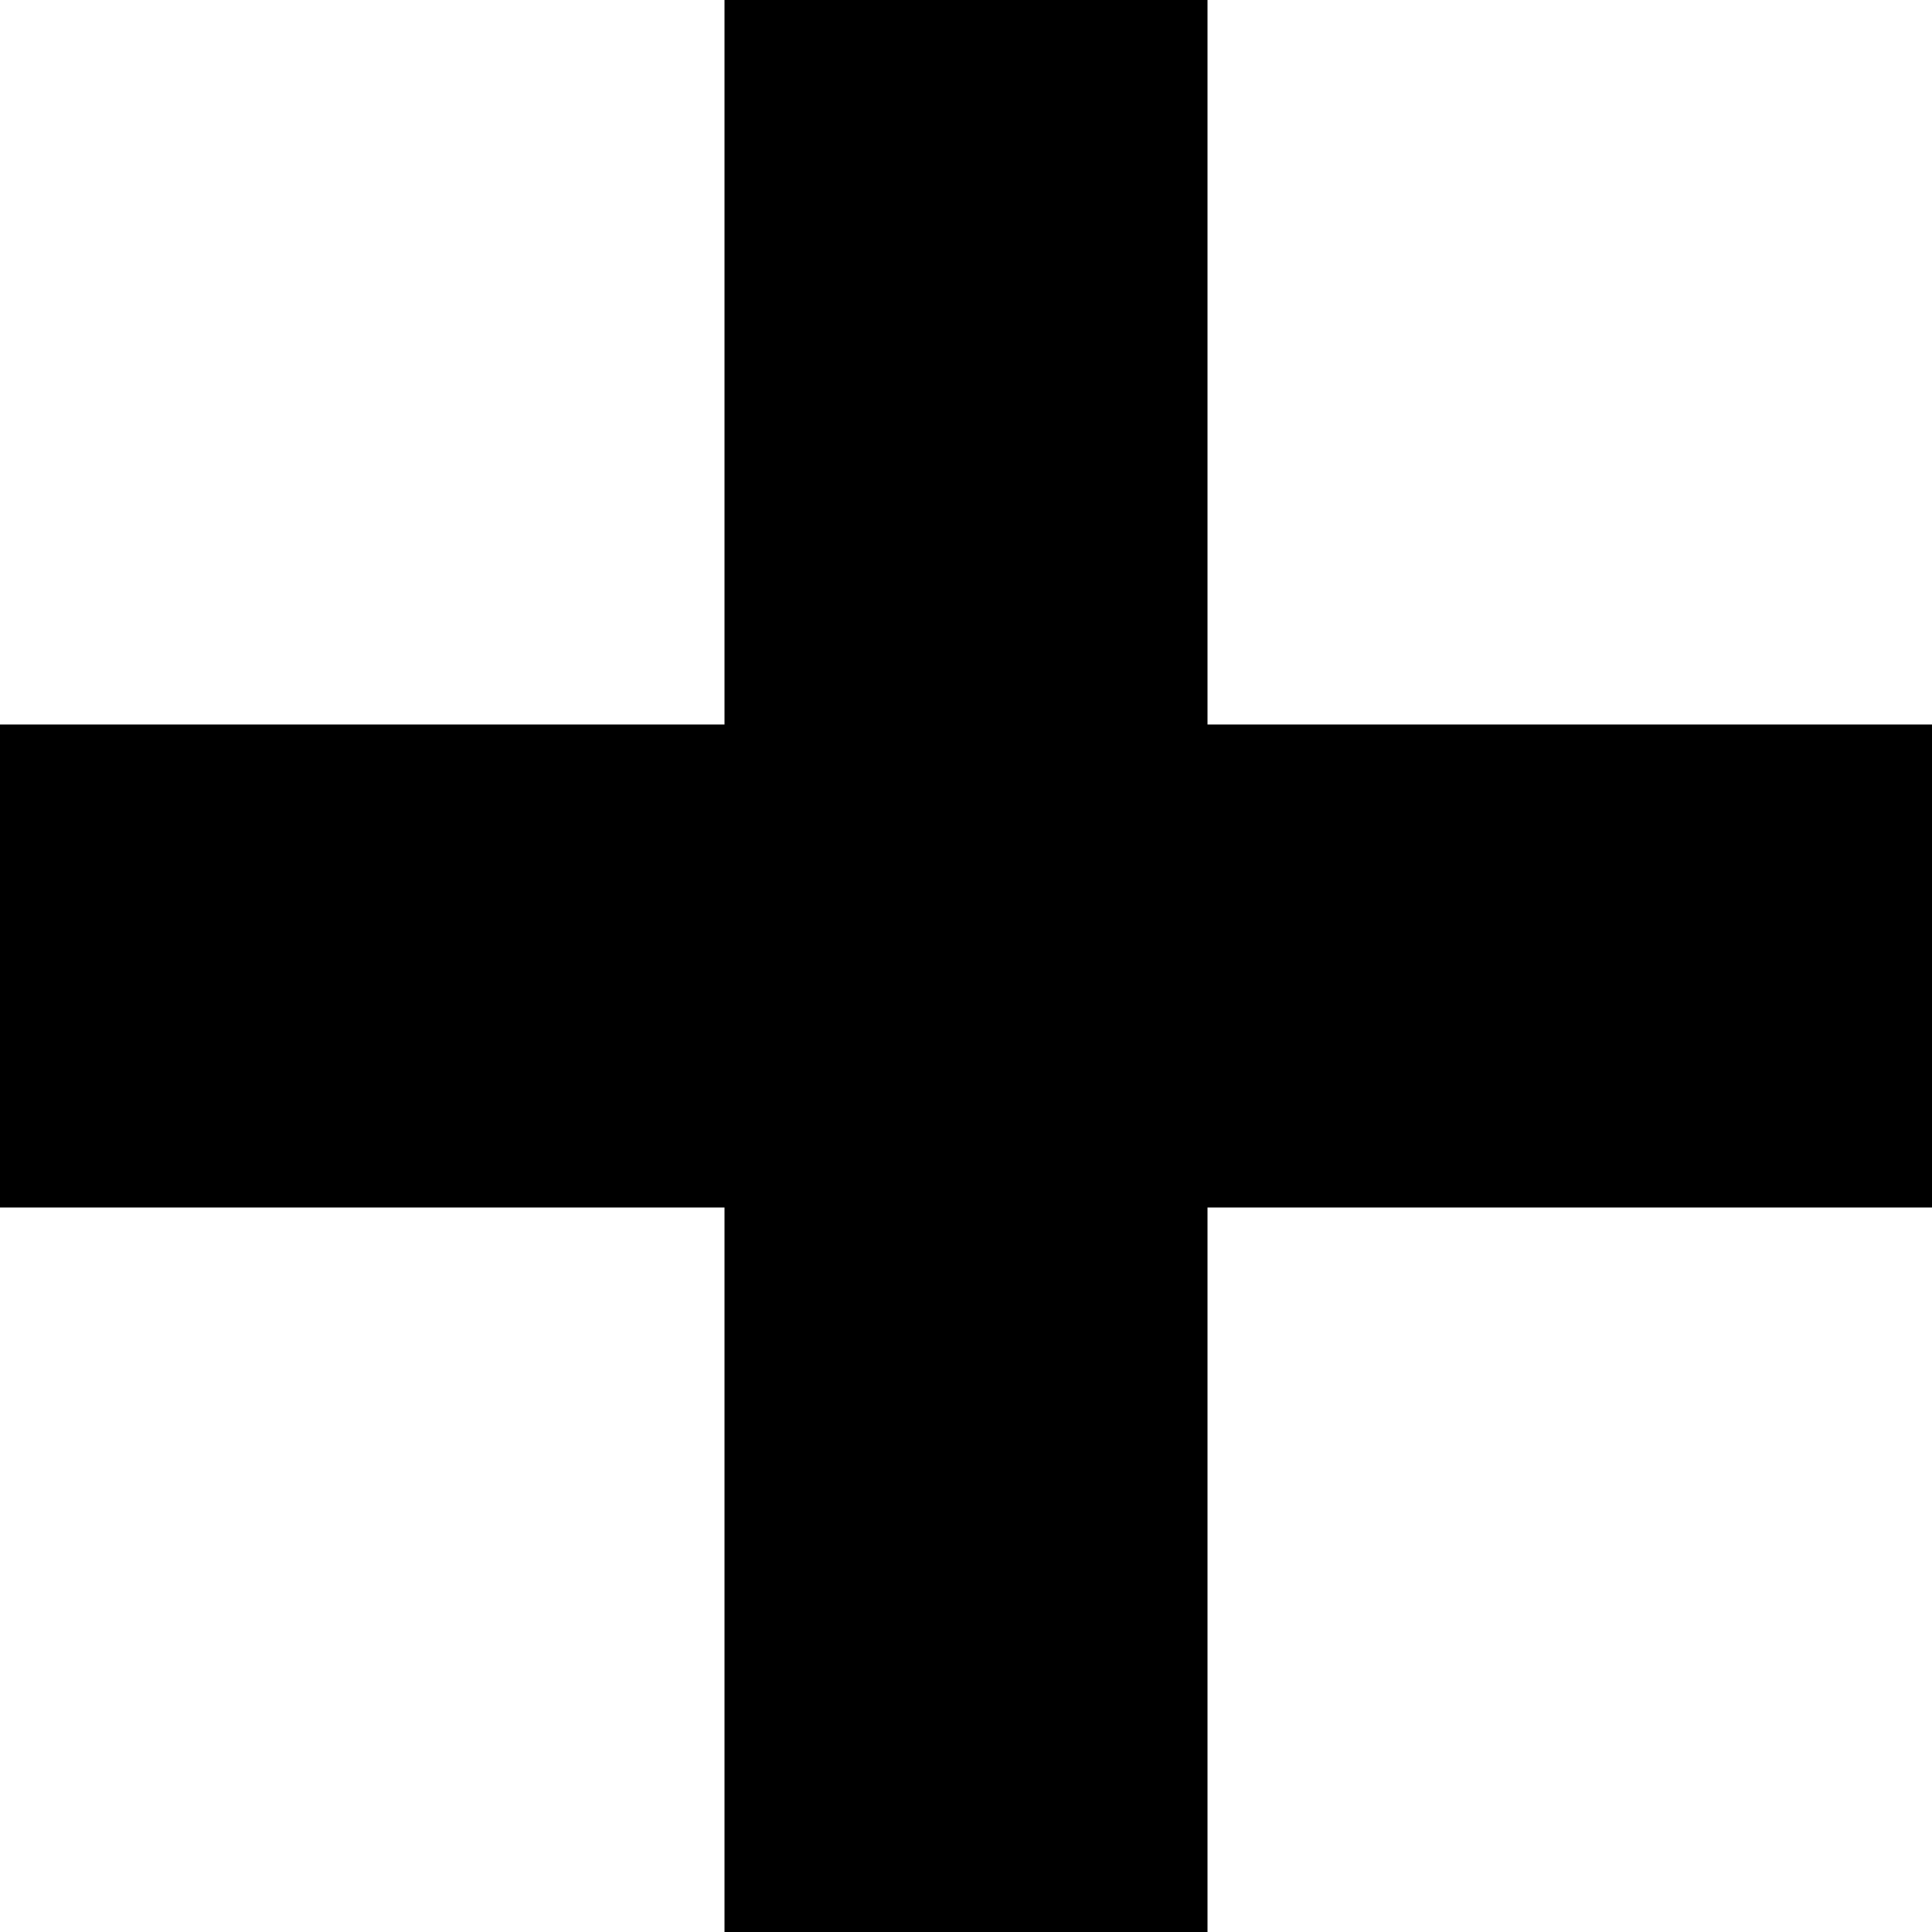
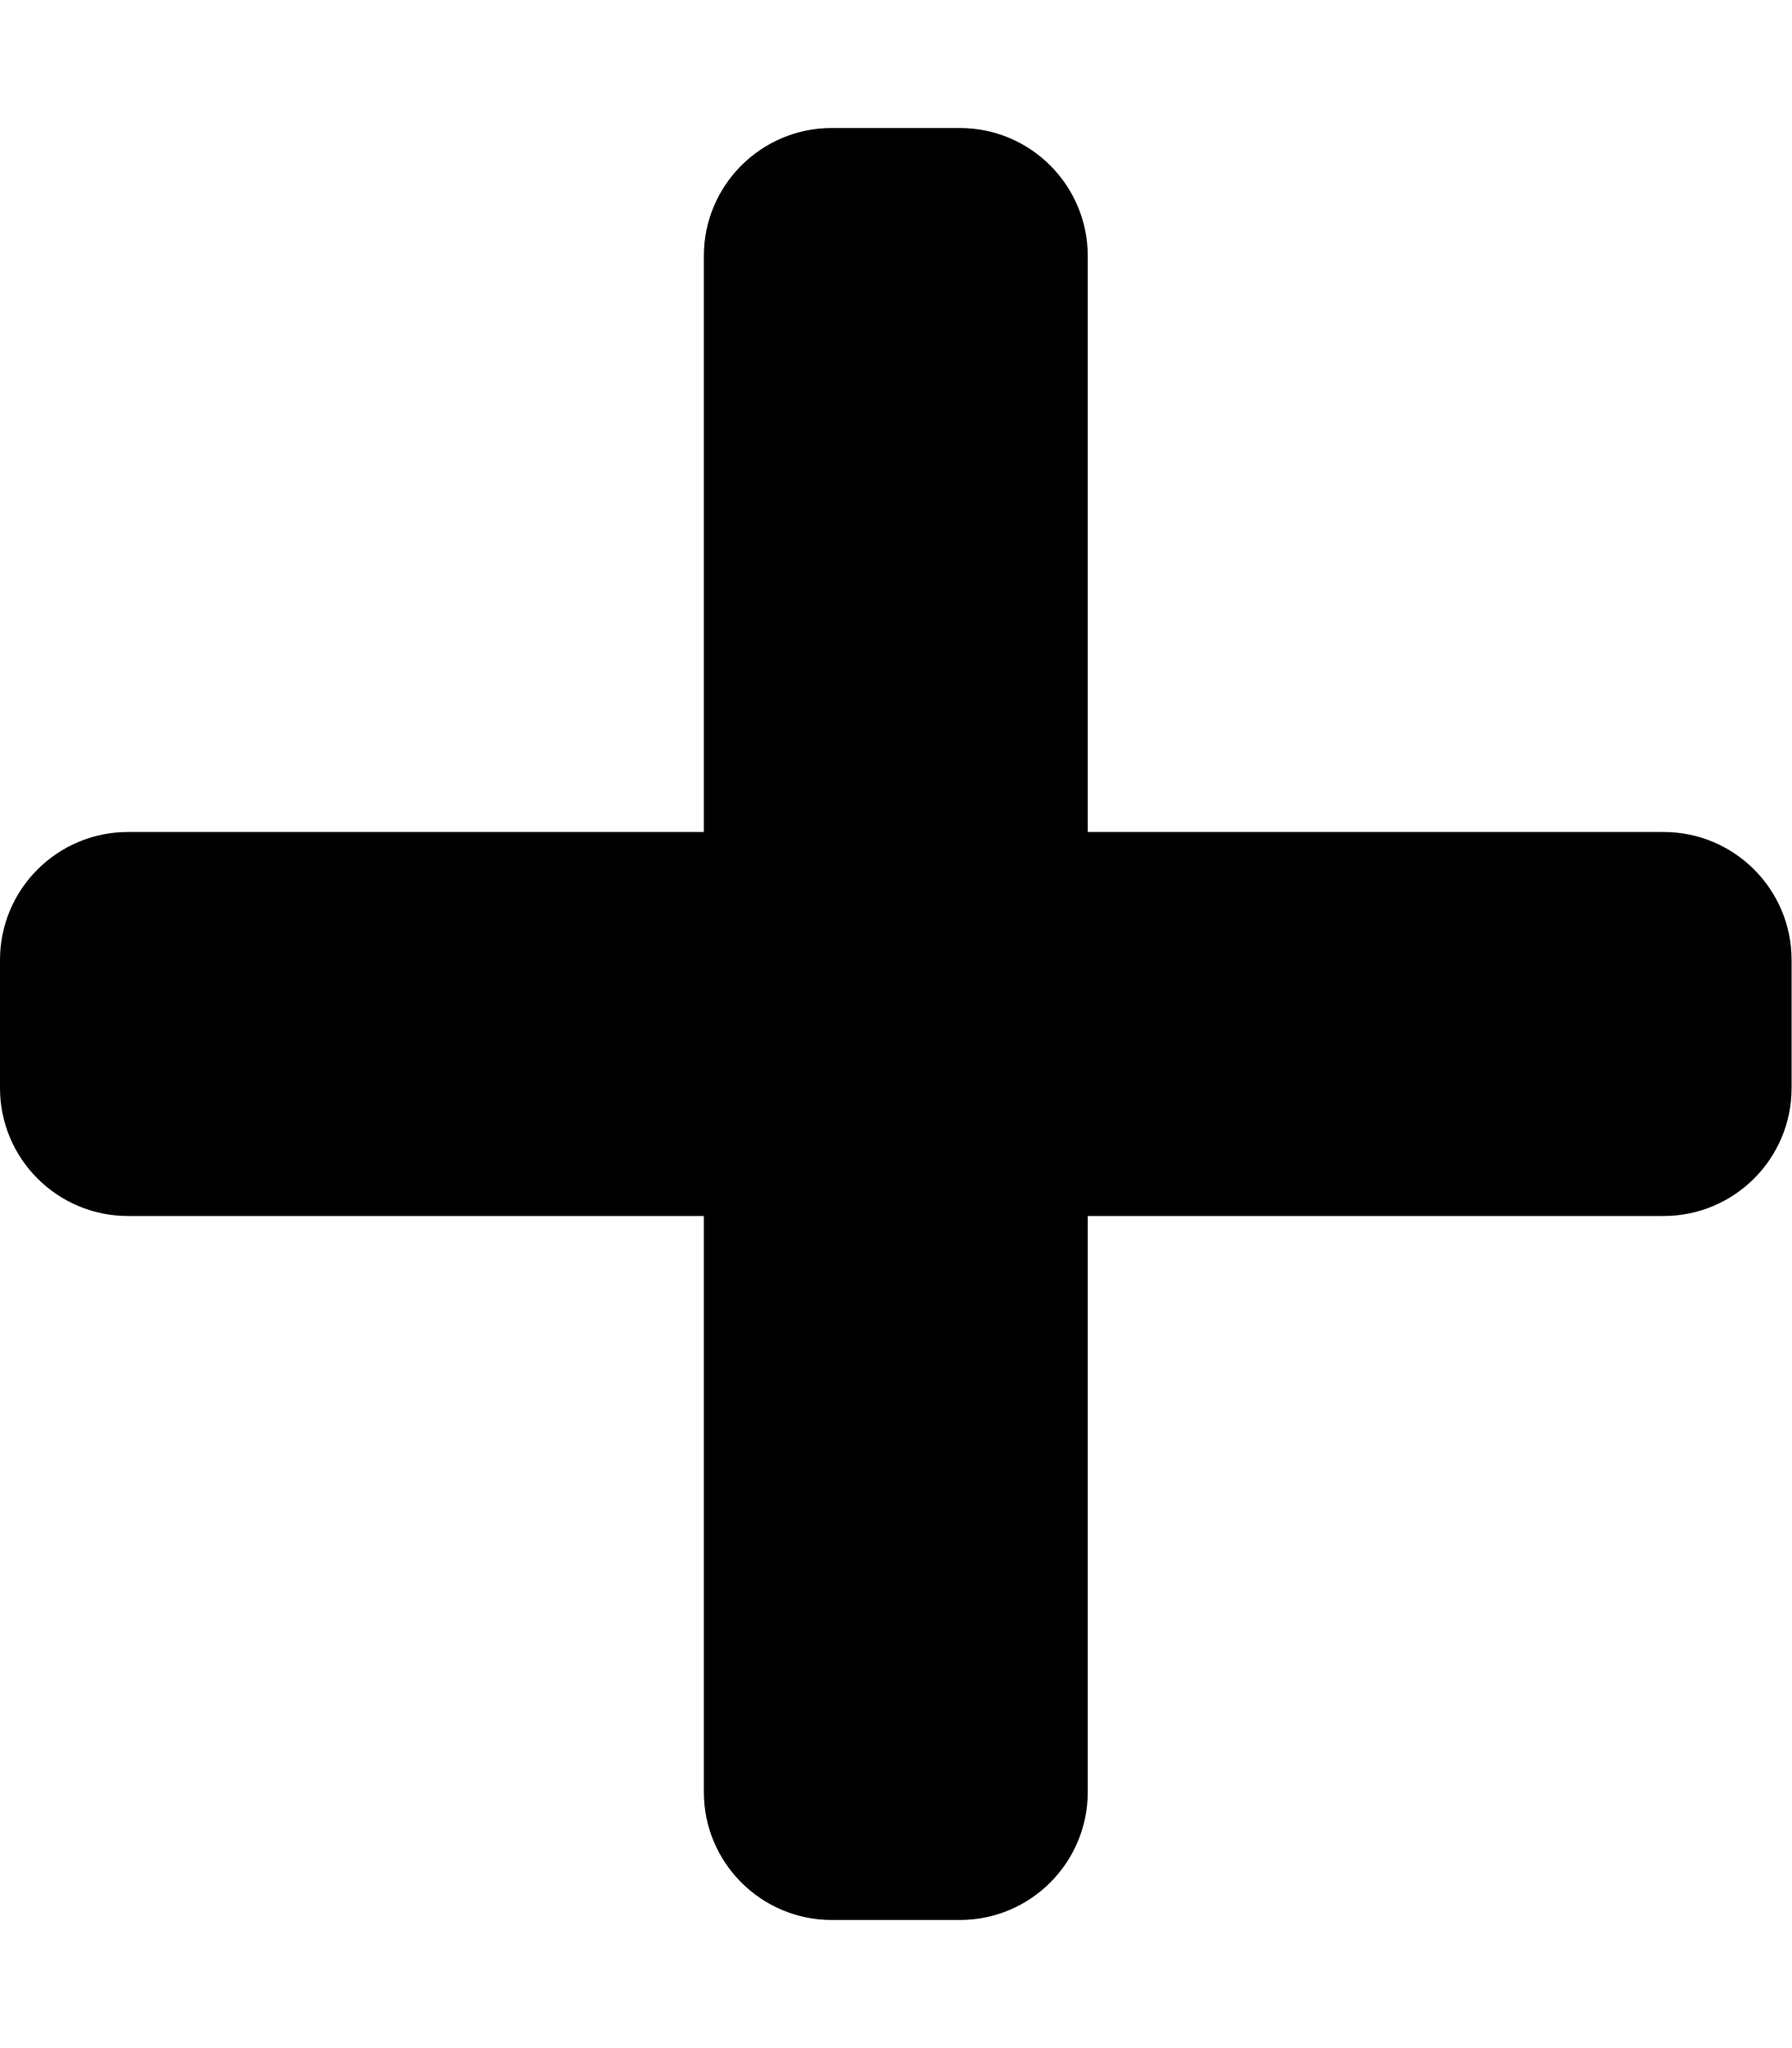
- <svg xmlns="http://www.w3.org/2000/svg" id="Layer_1" data-name="Layer 1" viewBox="0 0 30 30">
-   <polygon points="18.75 11.25 18.75 0 11.25 0 11.25 11.25 0 11.25 0 18.75 11.25 18.75 11.25 30 18.75 30 18.75 18.75 30 18.75 30 11.25 18.75 11.25" />
+ <svg xmlns="http://www.w3.org/2000/svg" aria-hidden="true" role="img" viewBox="0 0 448 512">
+   <path d="M416 208H272V64c0-17.67-14.33-32-32-32h-32c-17.67 0-32 14.33-32 32v144H32c-17.67 0-32 14.33-32 32v32c0 17.67 14.33 32 32 32h144v144c0 17.67 14.33 32 32 32h32c17.67 0 32-14.33 32-32V304h144c17.67 0 32-14.33 32-32v-32c0-17.67-14.33-32-32-32z" />
</svg>
